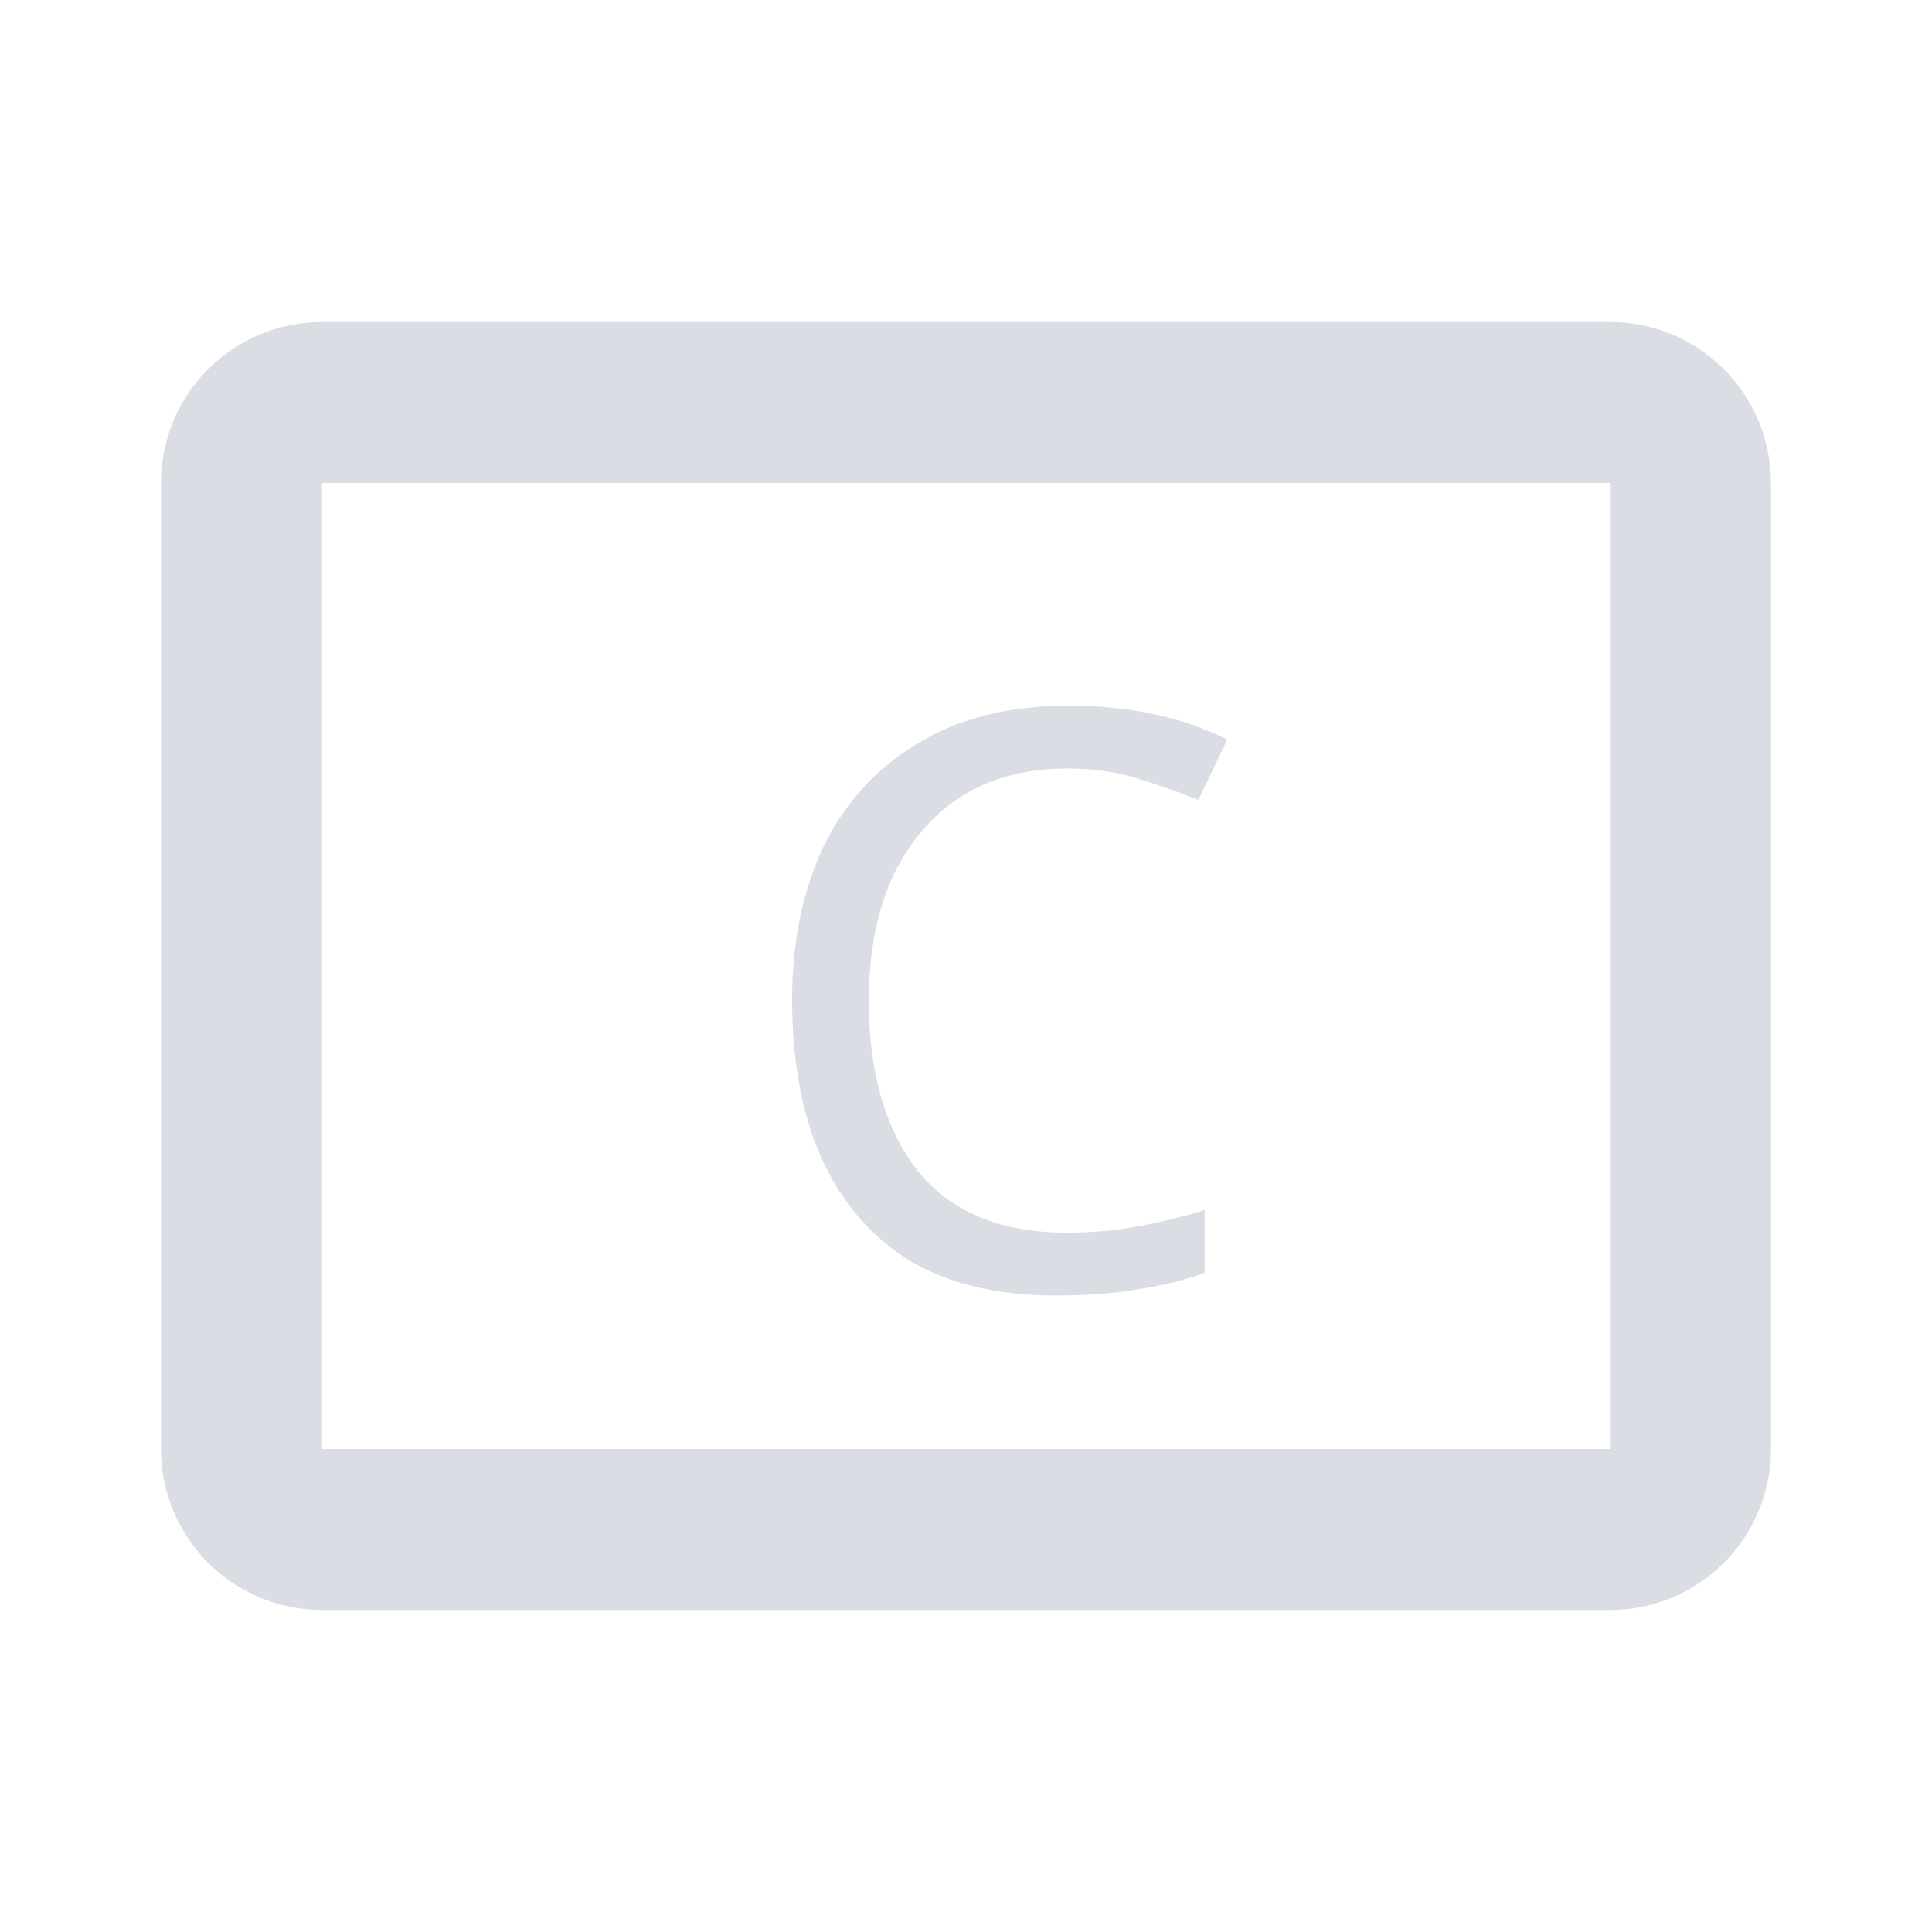
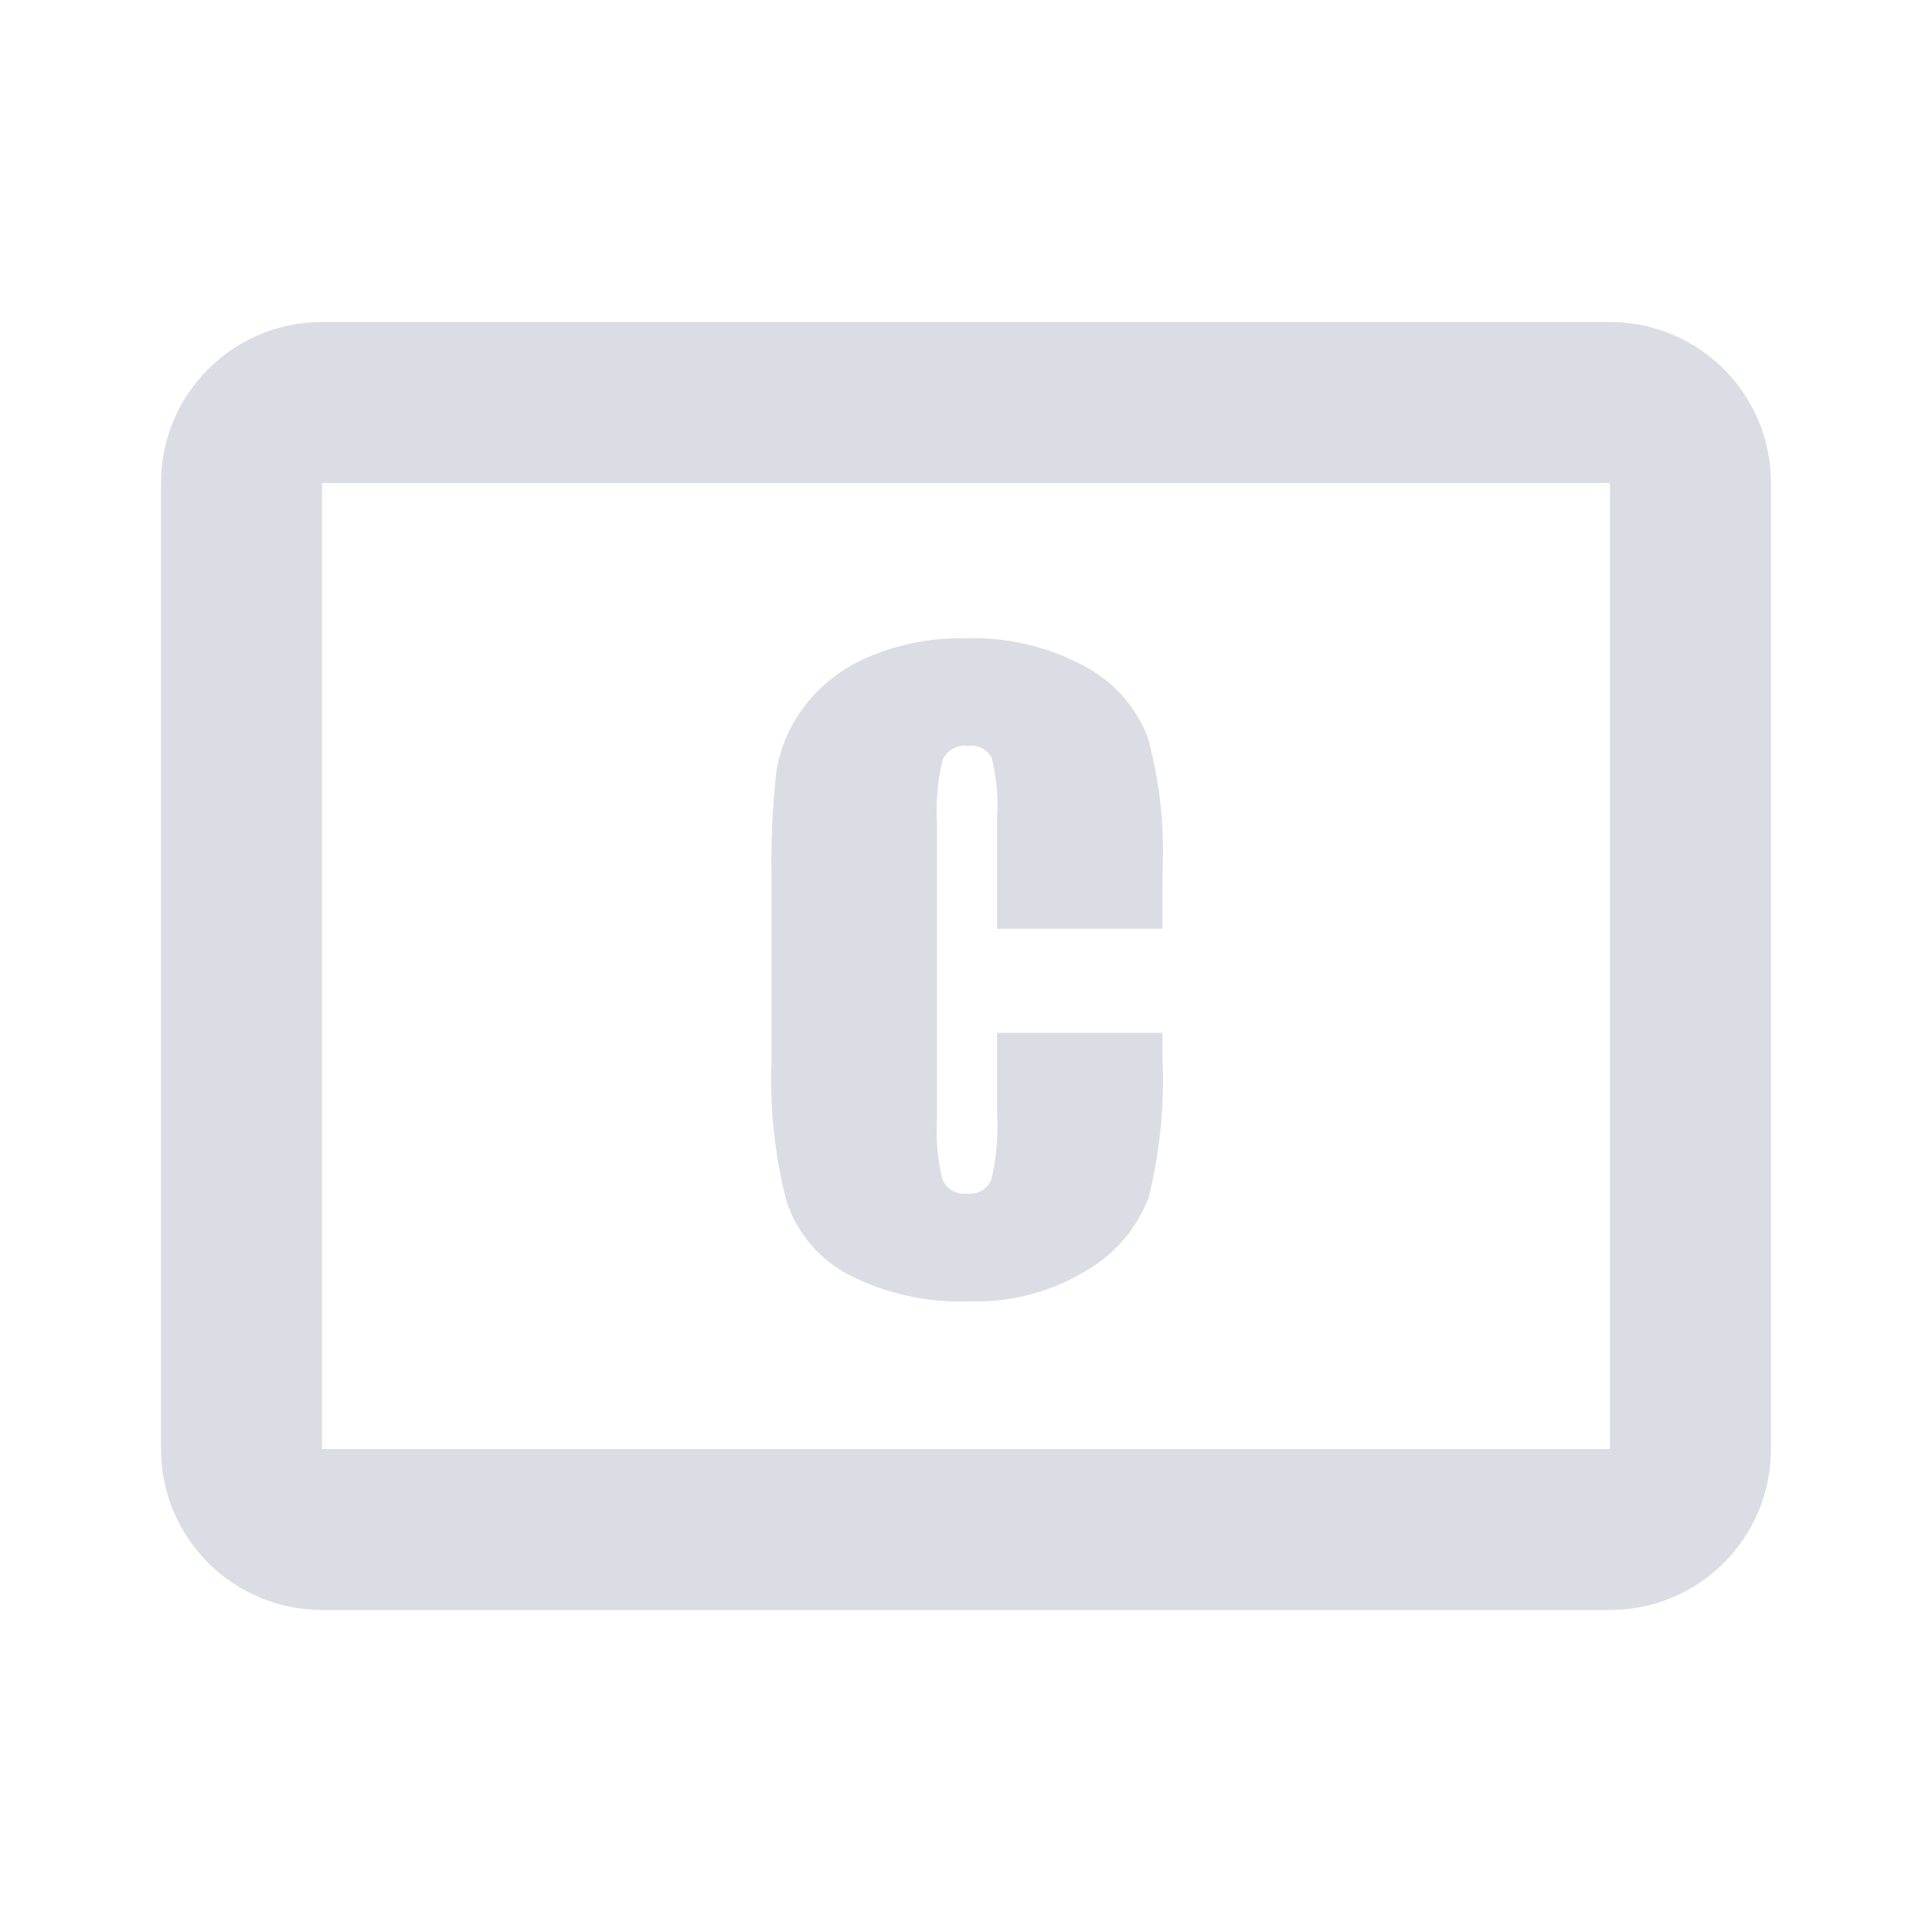
- <svg xmlns="http://www.w3.org/2000/svg" id="ic_cost_24px" width="24" height="24" viewBox="0 0 24 24">
+ <svg xmlns="http://www.w3.org/2000/svg" id="prefix__ic_cost_24px" width="24" height="24" viewBox="0 0 24 24">
  <defs>
    <style>
-             .cls-1,.cls-2{fill:none}.cls-2{stroke:#dbdde4;stroke-width:2px}.cls-3{fill:#dbdde4;font-size:10px;font-family:Impact}.cls-4{stroke:none}
+             .prefix__cls-1{fill:none}
        </style>
  </defs>
-   <path id="패스_2122" d="M0 0h24v24H0z" class="cls-1" data-name="패스 2122" />
-   <g id="그룹_449" data-name="그룹 449" transform="translate(40 -4030)">
-     <g id="사각형_352" class="cls-2" data-name="사각형 352" transform="translate(-38 4034)">
-       <rect width="20" height="16" class="cls-4" rx="2" />
-       <rect width="18" height="14" x="1" y="1" class="cls-1" rx="1" />
+   <path id="prefix__패스_2122" d="M0 0h24v24H0z" class="prefix__cls-1" data-name="패스 2122" />
+   <g id="prefix__그룹_449" data-name="그룹 449" transform="translate(40 -4030)">
+     <g id="prefix__사각형_352" data-name="사각형 352" transform="translate(-38 4034)" style="stroke:#dbdde4;stroke-width:2px;fill:none">
+       <rect width="20" height="16" rx="2" style="stroke:none" />
+       <rect width="18" height="14" x="1" y="1" class="prefix__cls-1" rx="1" />
    </g>
-     <text id="c" class="cls-3" transform="translate(-28 4046)">
-       <tspan x="-2.769" y="0">C</tspan>
-     </text>
+     <path id="prefix__패스_2127" d="M2.441-4.463H.386v-1.374a2.461 2.461 0 00-.066-.748.283.283 0 00-.291-.149.3.3 0 00-.322.181 2.749 2.749 0 00-.068.781V-2.1a2.563 2.563 0 00.068.752.292.292 0 00.308.176.289.289 0 00.3-.176 2.875 2.875 0 00.071-.827v-.994h2.055v.308a6.077 6.077 0 01-.173 1.741 1.779 1.779 0 01-.767.9A2.625 2.625 0 01.039.166 3.029 3.029 0 01-1.45-.161a1.591 1.591 0 01-.776-.906 5.944 5.944 0 01-.19-1.741v-2.31A10.269 10.269 0 01-2.358-6.4a1.794 1.794 0 01.349-.823 1.947 1.947 0 01.809-.621 2.91 2.91 0 011.18-.227 2.9 2.9 0 011.5.351 1.684 1.684 0 01.776.875 5.262 5.262 0 01.186 1.631z" data-name="패스 2127" transform="translate(-28 4046)" style="fill:#dbdde4" />
  </g>
</svg>
